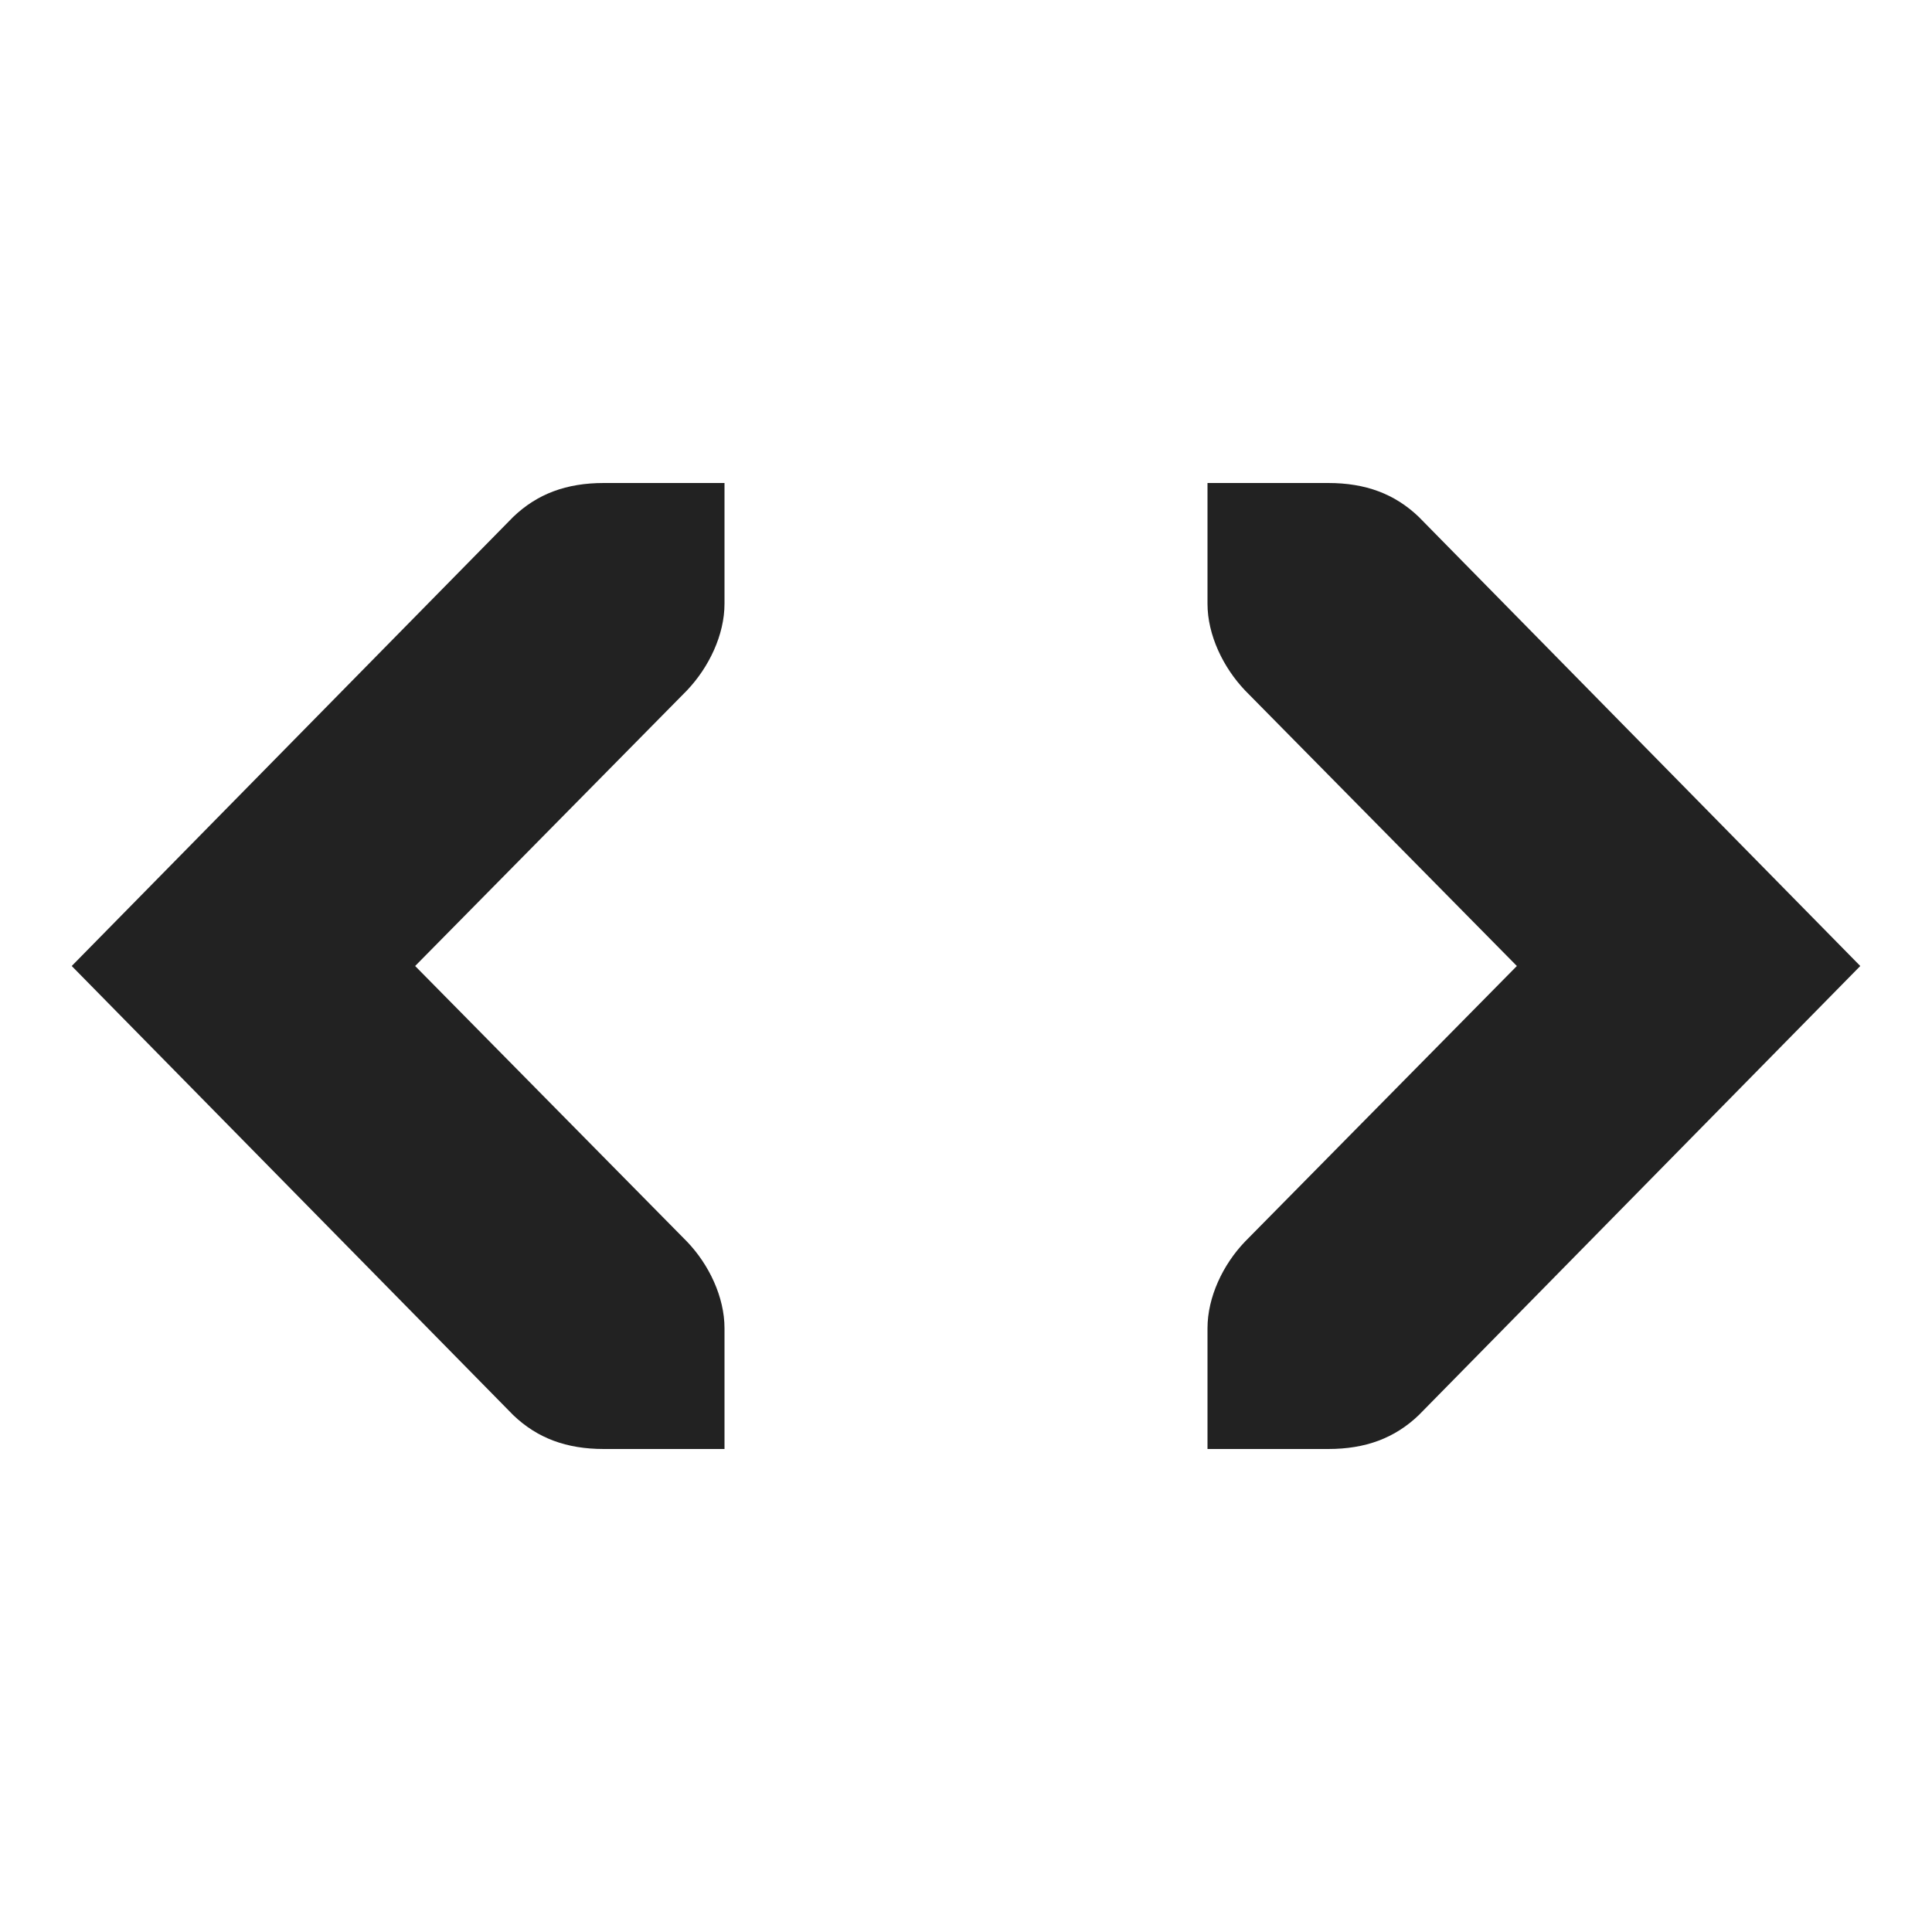
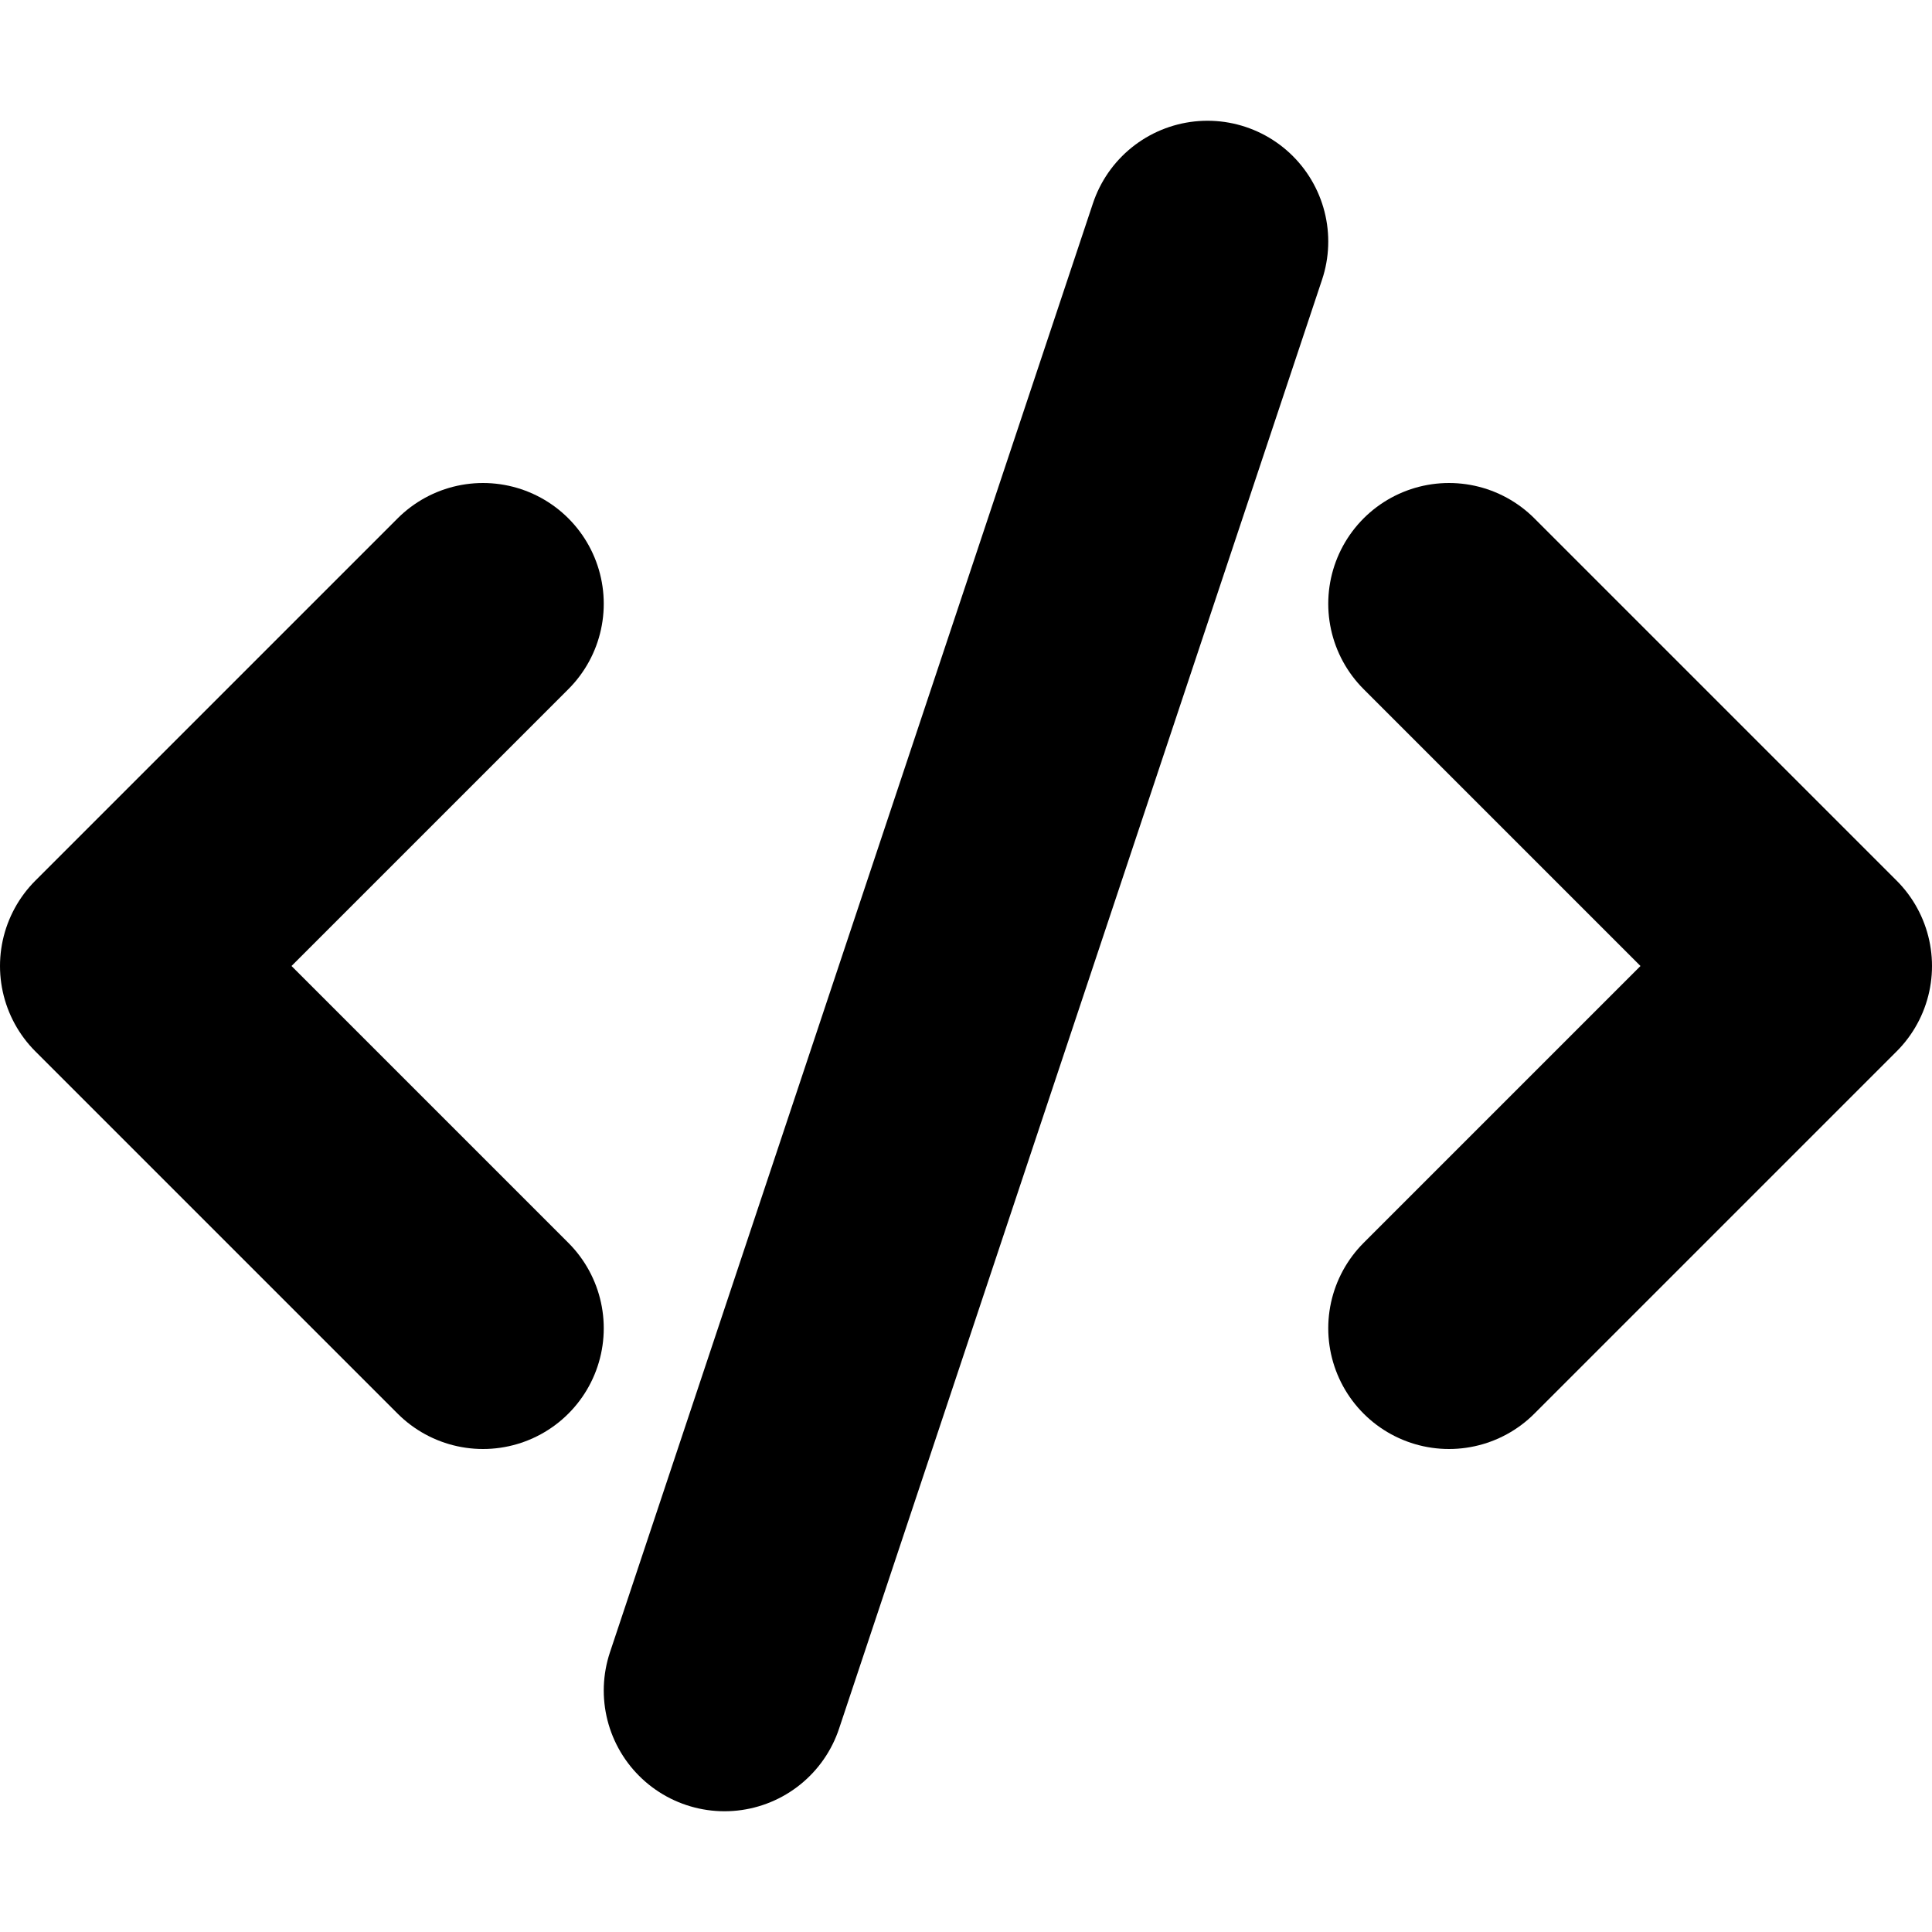
- <svg xmlns="http://www.w3.org/2000/svg" height="16px" viewBox="0 0 16 16" width="16px">
-   <g fill="#222222">
-     <path d="m 10 4 v 1 c 0 0.258 0.129 0.527 0.312 0.719 l 2.25 2.281 l -2.25 2.281 c -0.184 0.191 -0.312 0.461 -0.312 0.719 v 1 h 1 c 0.309 0 0.551 -0.09 0.75 -0.281 l 3.656 -3.719 l -3.656 -3.719 c -0.199 -0.191 -0.441 -0.281 -0.75 -0.281 z m 0 0" />
-     <path d="m 6 4 v 1 c 0 0.258 -0.129 0.527 -0.312 0.719 l -2.25 2.281 l 2.25 2.281 c 0.184 0.191 0.312 0.461 0.312 0.719 v 1 h -1 c -0.309 0 -0.551 -0.09 -0.75 -0.281 l -3.656 -3.719 l 3.656 -3.719 c 0.199 -0.191 0.441 -0.281 0.75 -0.281 z m 0 0" />
-   </g>
+ <svg xmlns="http://www.w3.org/2000/svg" xmlns:ns1="https://www.gtk.org/grappa" width="16" height="16" ns1:version="1" ns1:state="0" ns1:state-names="outline empty">
+   <defs id="defs1" class="" ns1:states="none" ns1:animation-repeat="0" ns1:animation-segment="0">
+     </defs>
+   <path id="code" fill="none" stroke="url(&quot;#gpa:foreground&quot;) rgb(0,0,0)" stroke-opacity="1" stroke-width="2" stroke-linecap="round" stroke-linejoin="round" stroke-miterlimit="4" stroke-dasharray="none" d="M 6 14 L 10 2 M 12 5 L 15 8 L 12 11 M 4 5 L 1 8 L 4 11" class="transparent-fill foreground-stroke" ns1:stroke="foreground" ns1:fill="none" ns1:states="outline" ns1:stroke-minwidth="25%" ns1:stroke-maxwidth="150%">
+     </path>
</svg>
